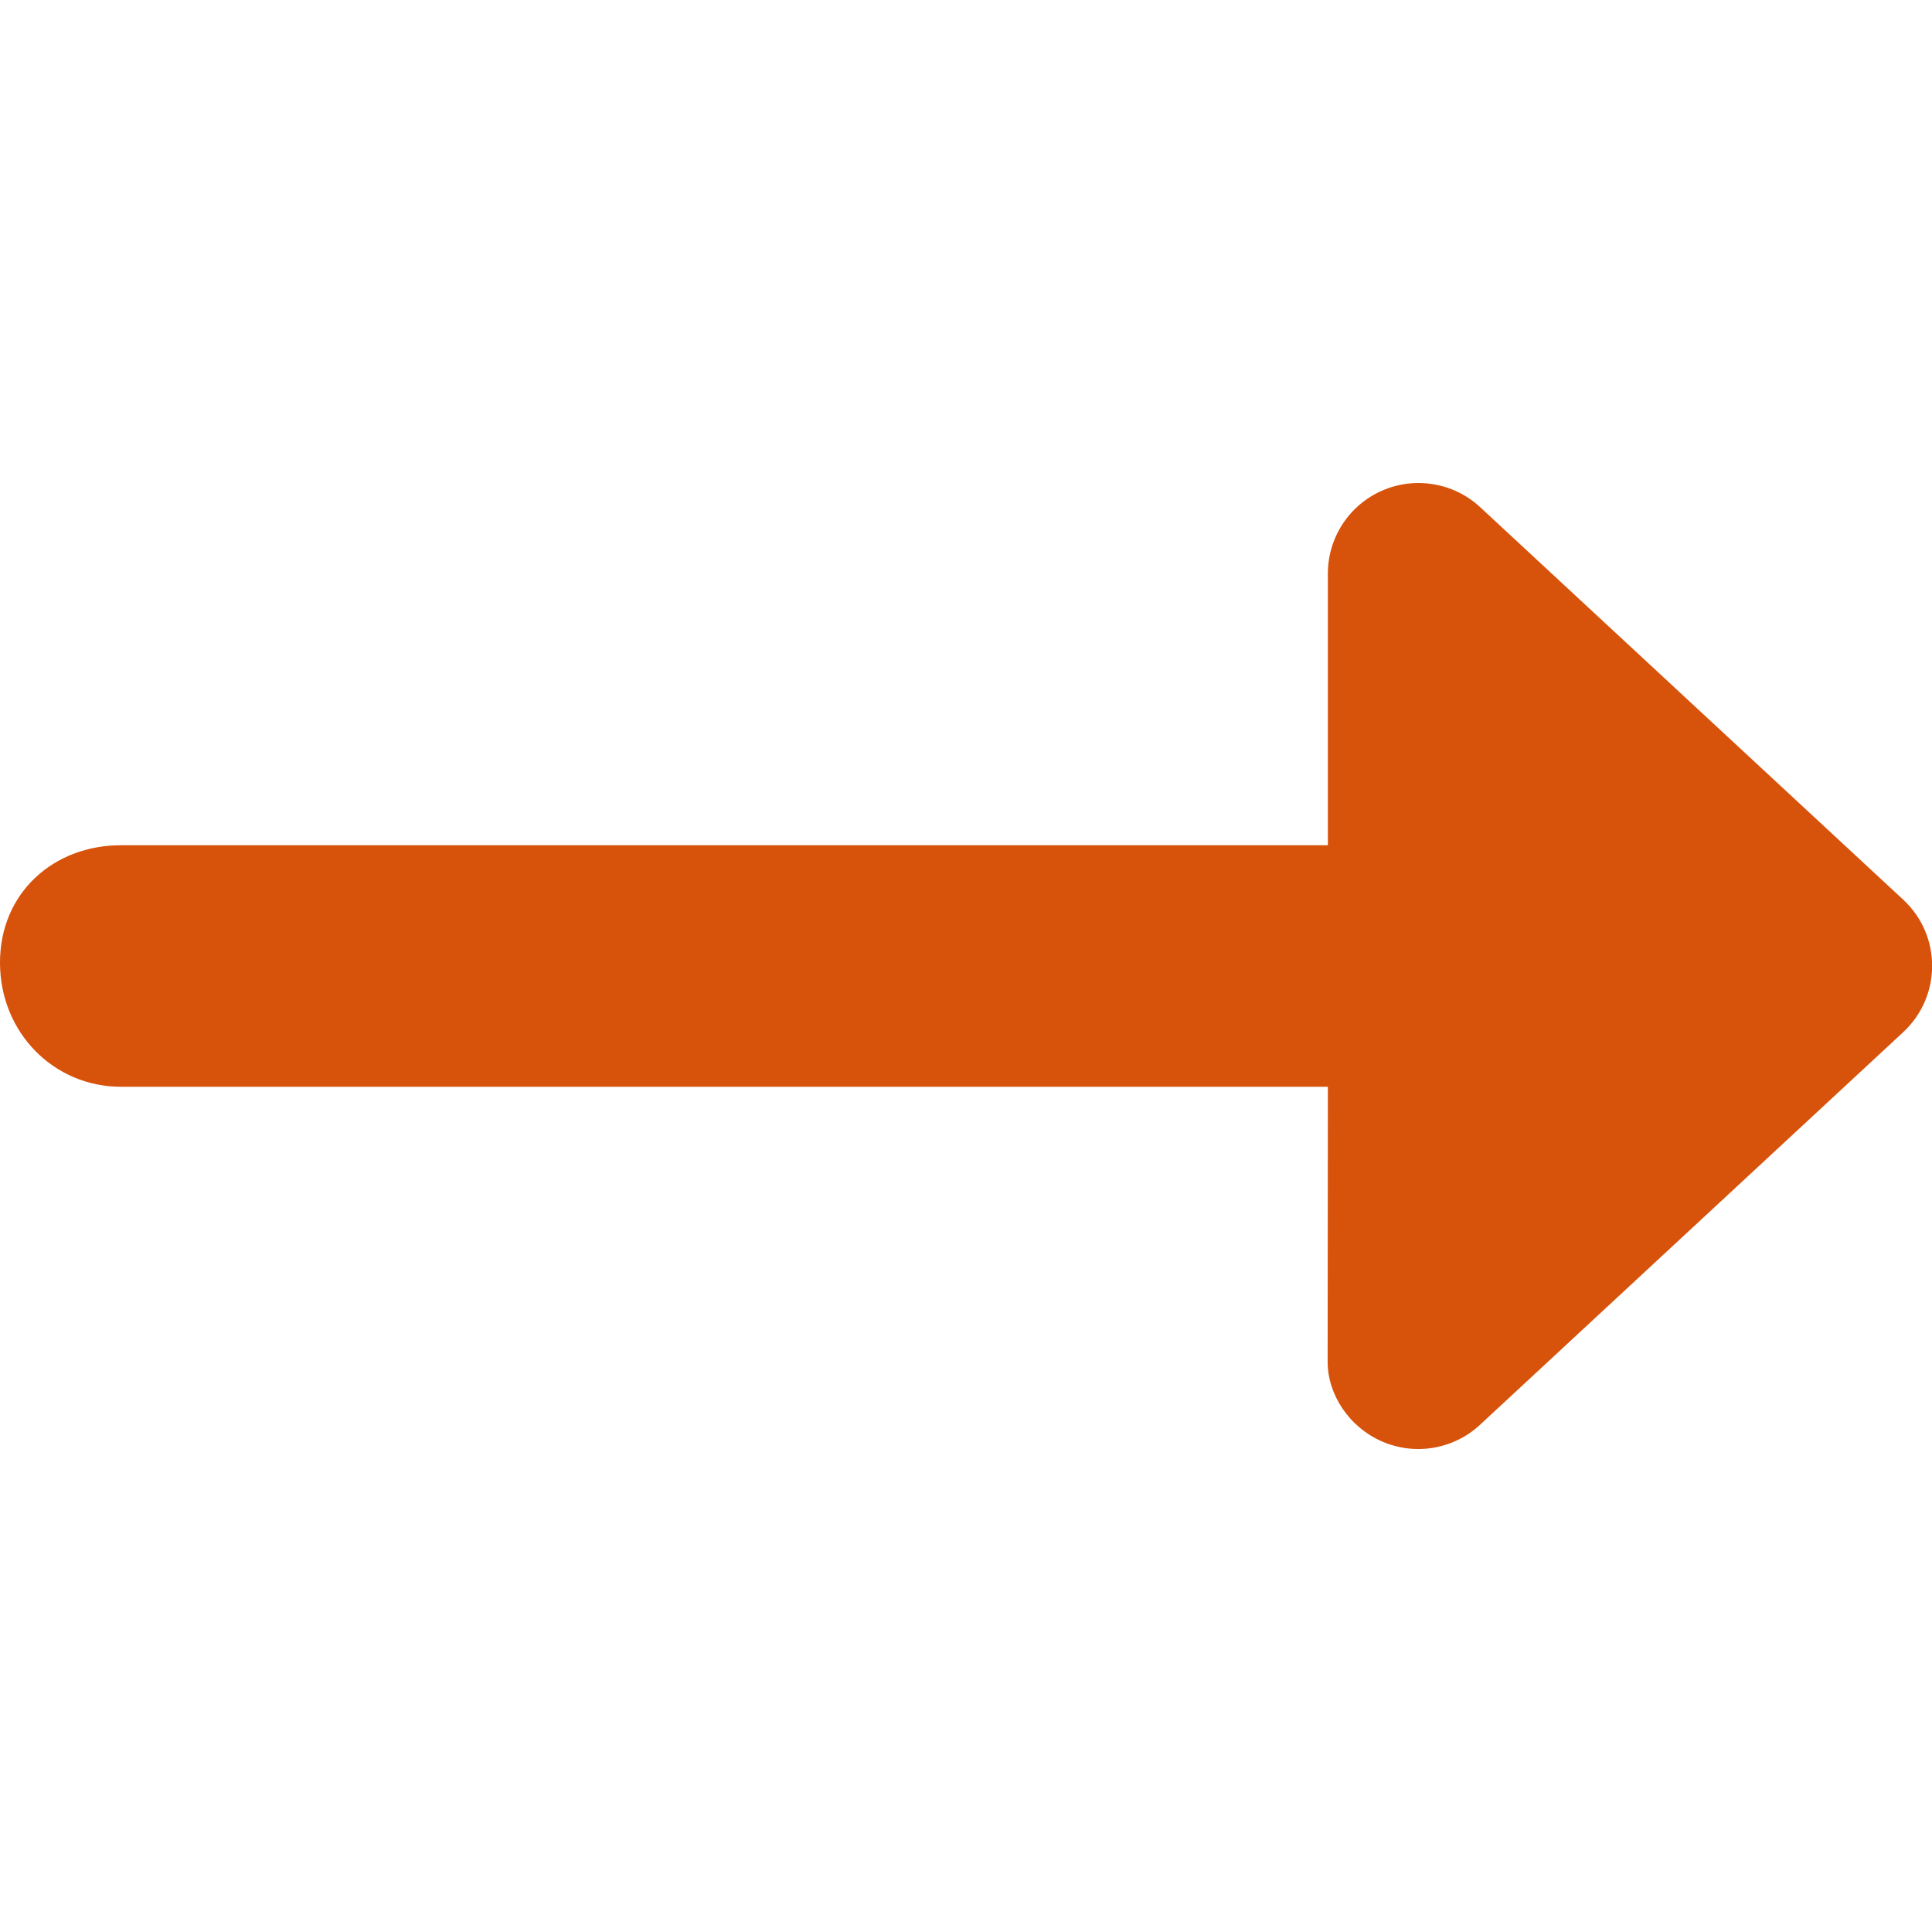
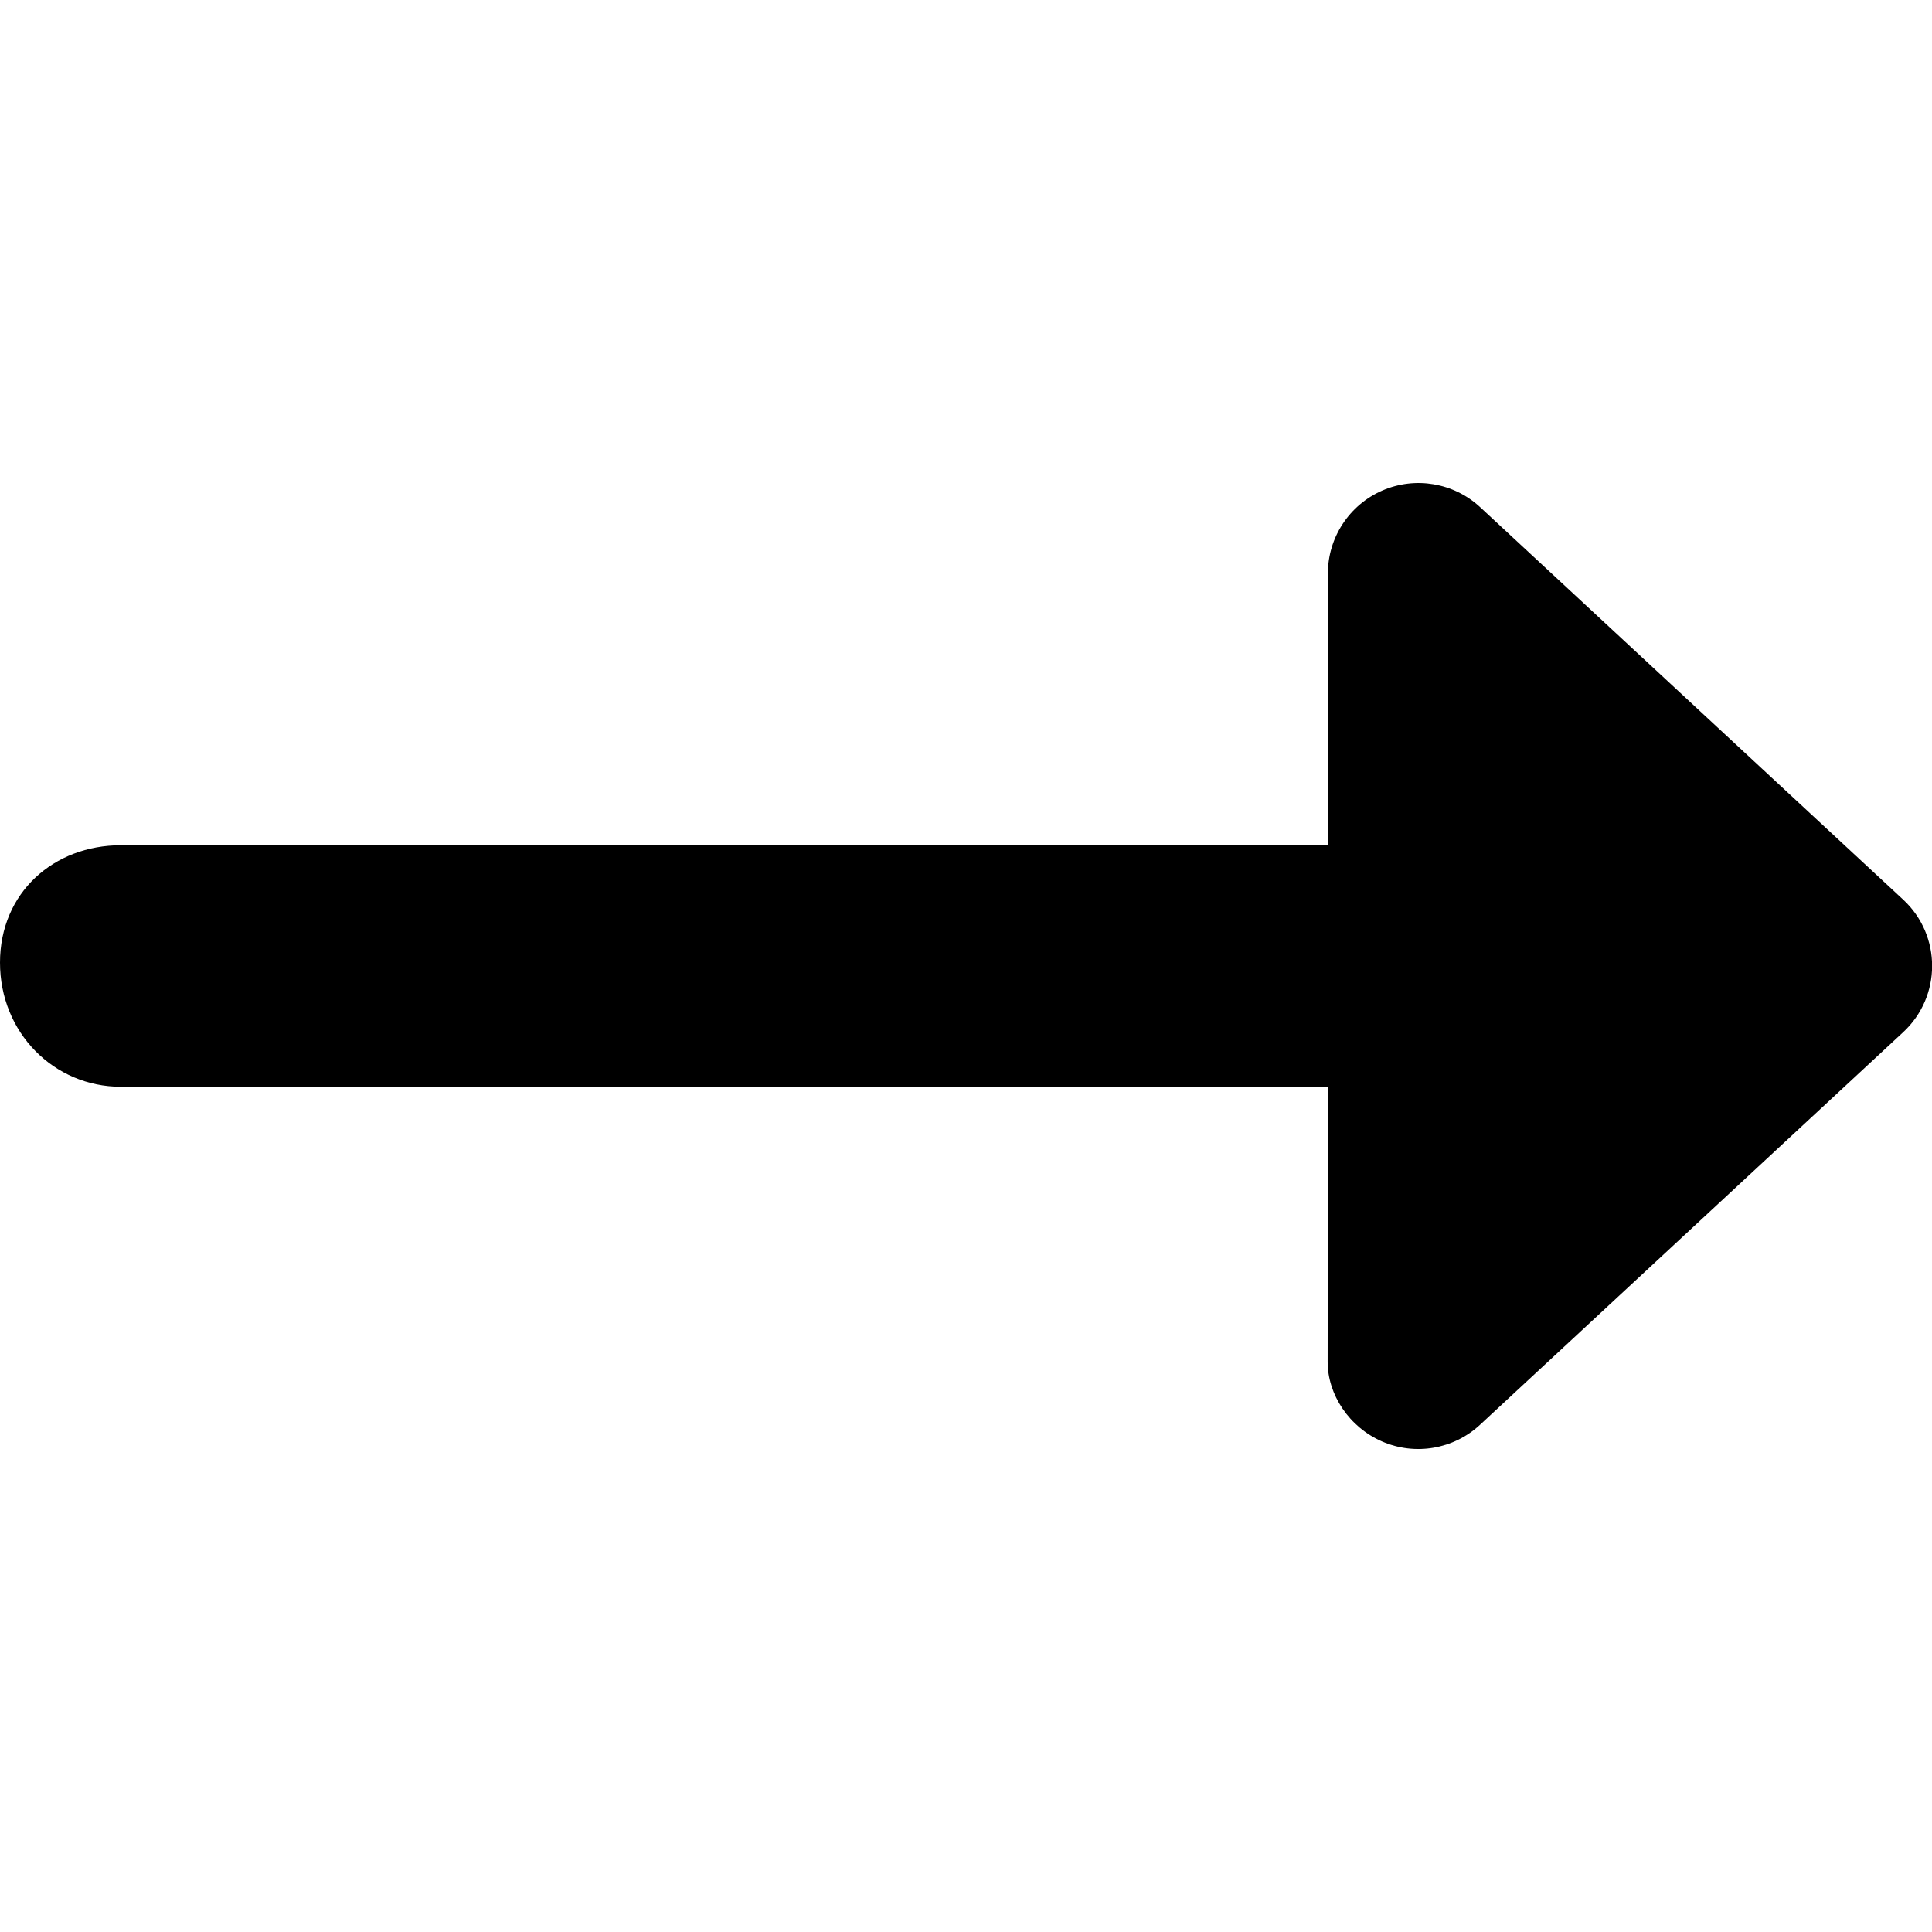
- <svg xmlns="http://www.w3.org/2000/svg" width="36px" fill="#d7520b" viewBox="0 0 512 512">
+ <svg xmlns="http://www.w3.org/2000/svg" viewBox="0 0 512 512">
  <path d="M504.3 273.6l-112.1 104c-6.992 6.484-17.18 8.218-25.94 4.406c-8.758-3.812-14.42-12.45-14.42-21.1L351.9 288H32C14.33 288 0 273.7 0 255.1S14.33 224 32 224h319.9l0-72c0-9.547 5.66-18.19 14.42-22c8.754-3.809 18.95-2.075 25.94 4.41l112.1 104C514.6 247.9 514.6 264.1 504.3 273.6z" />
</svg>
